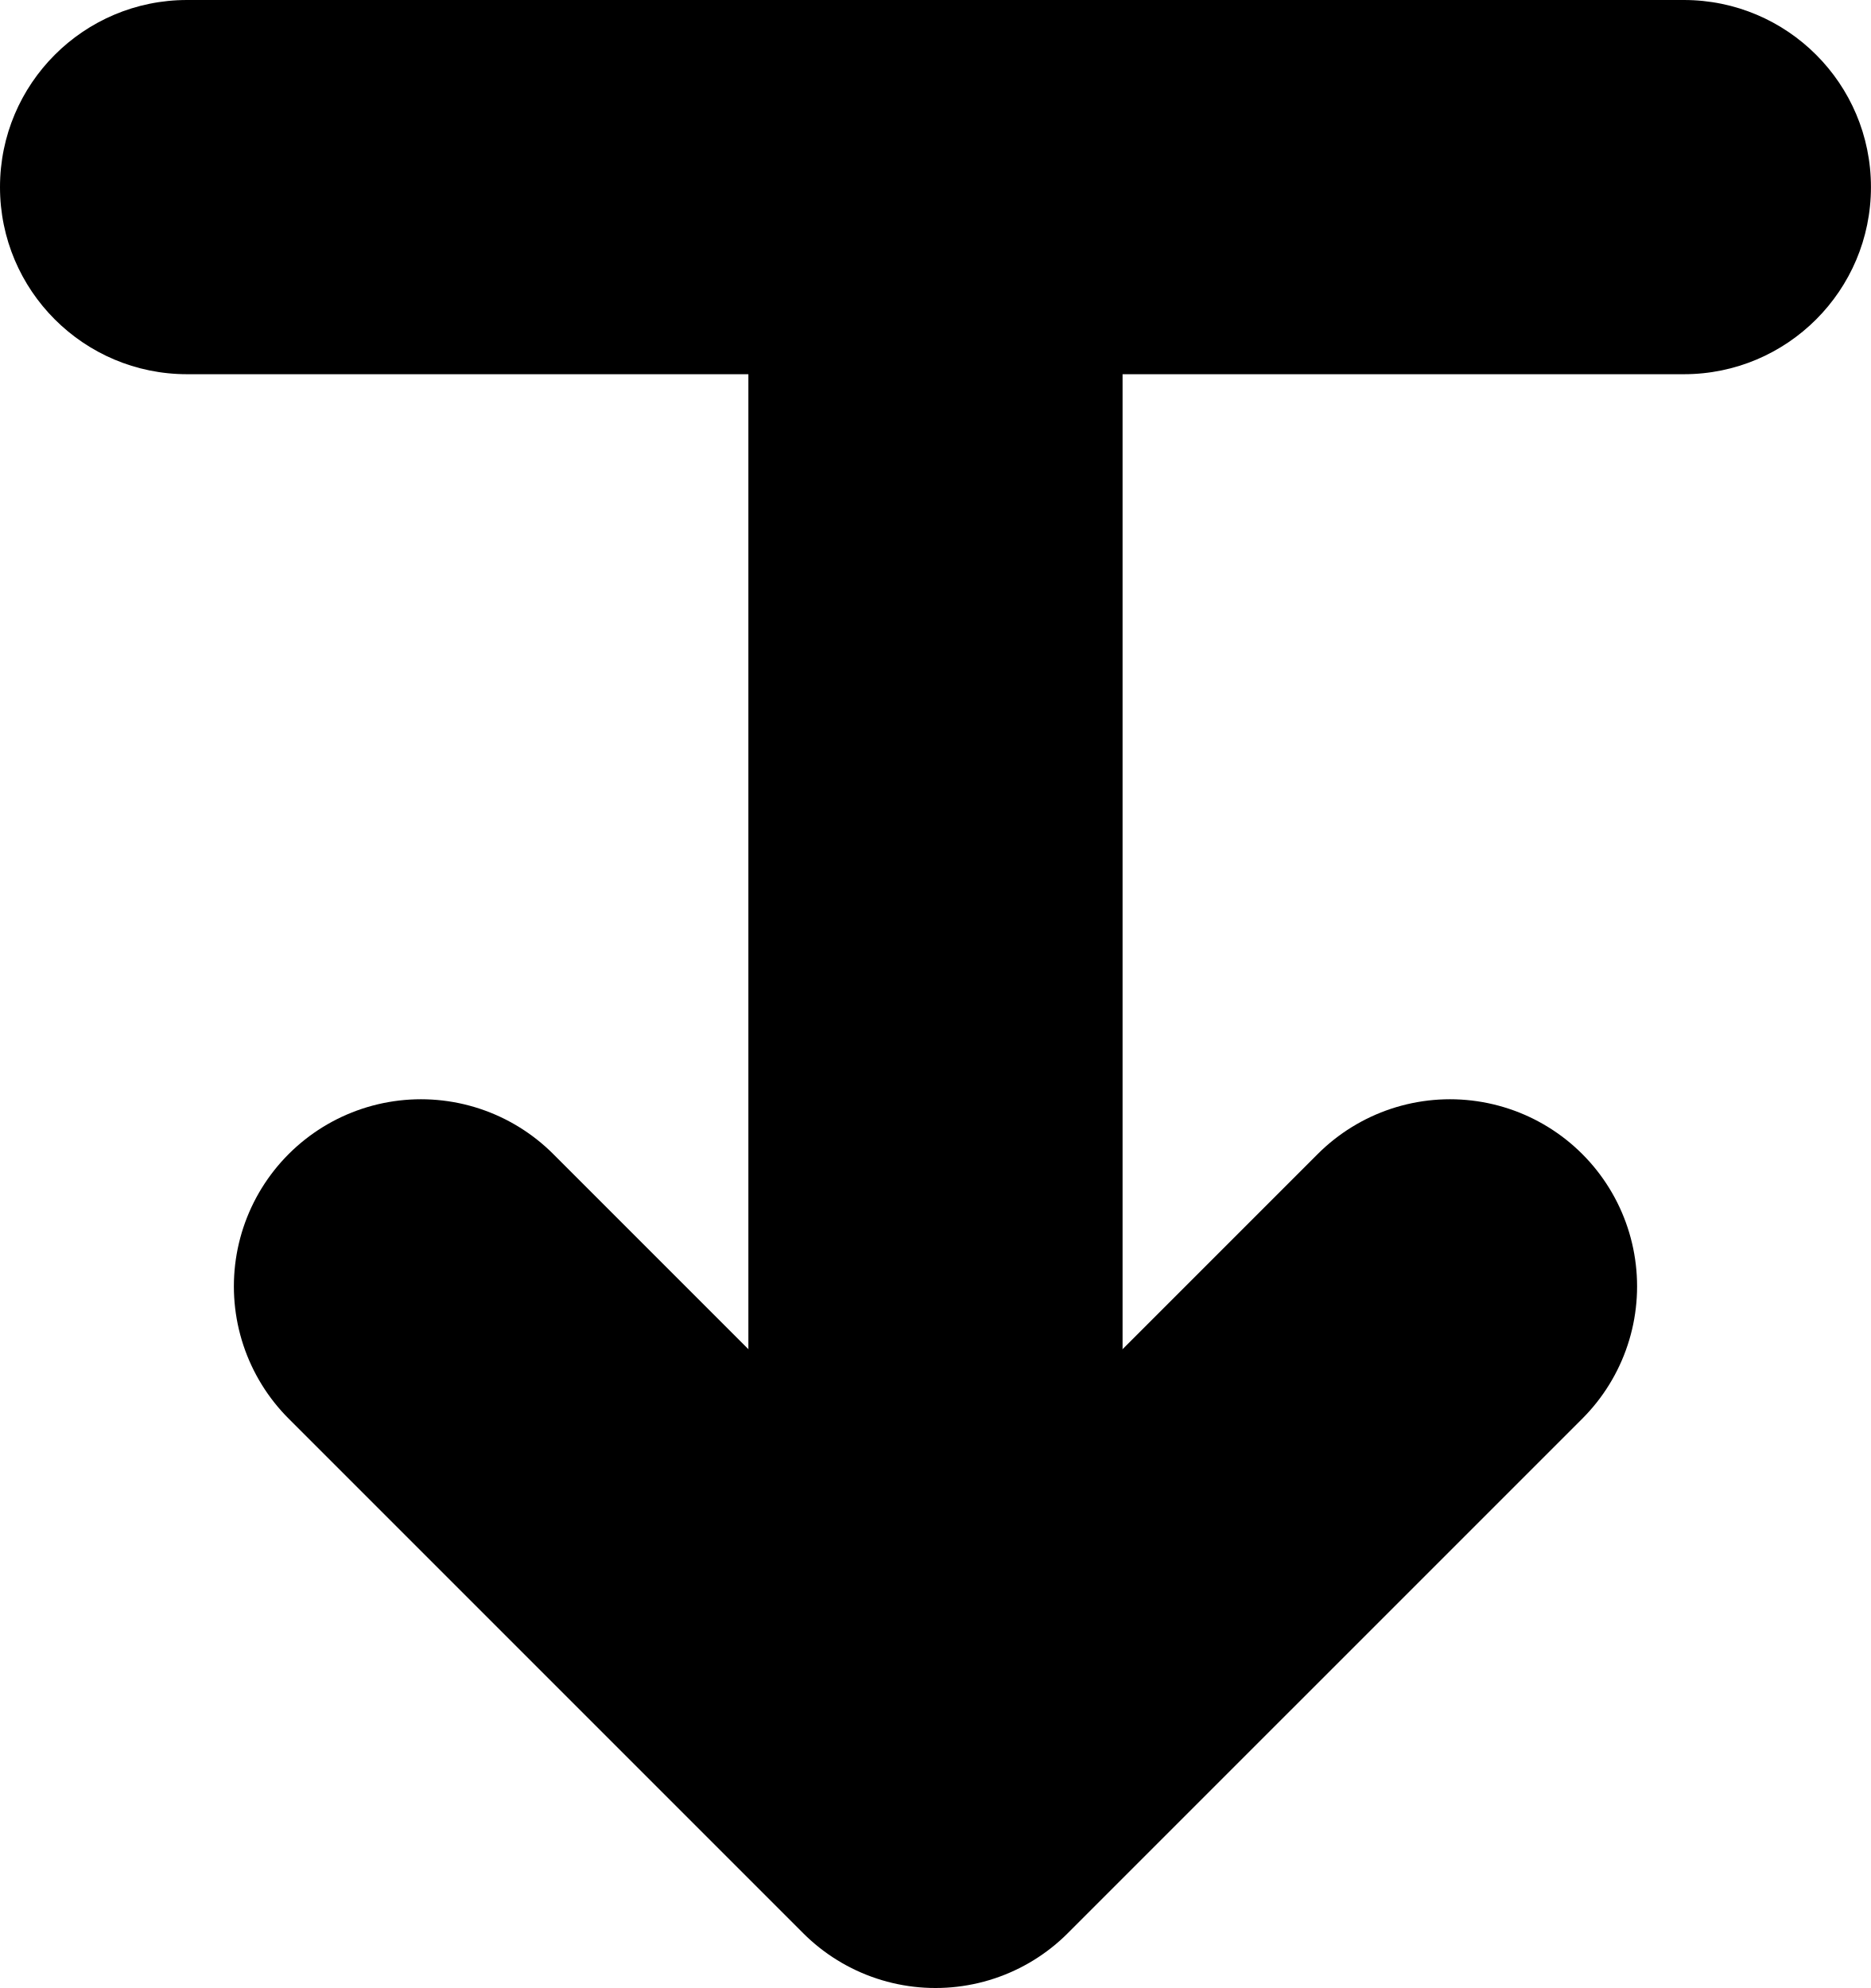
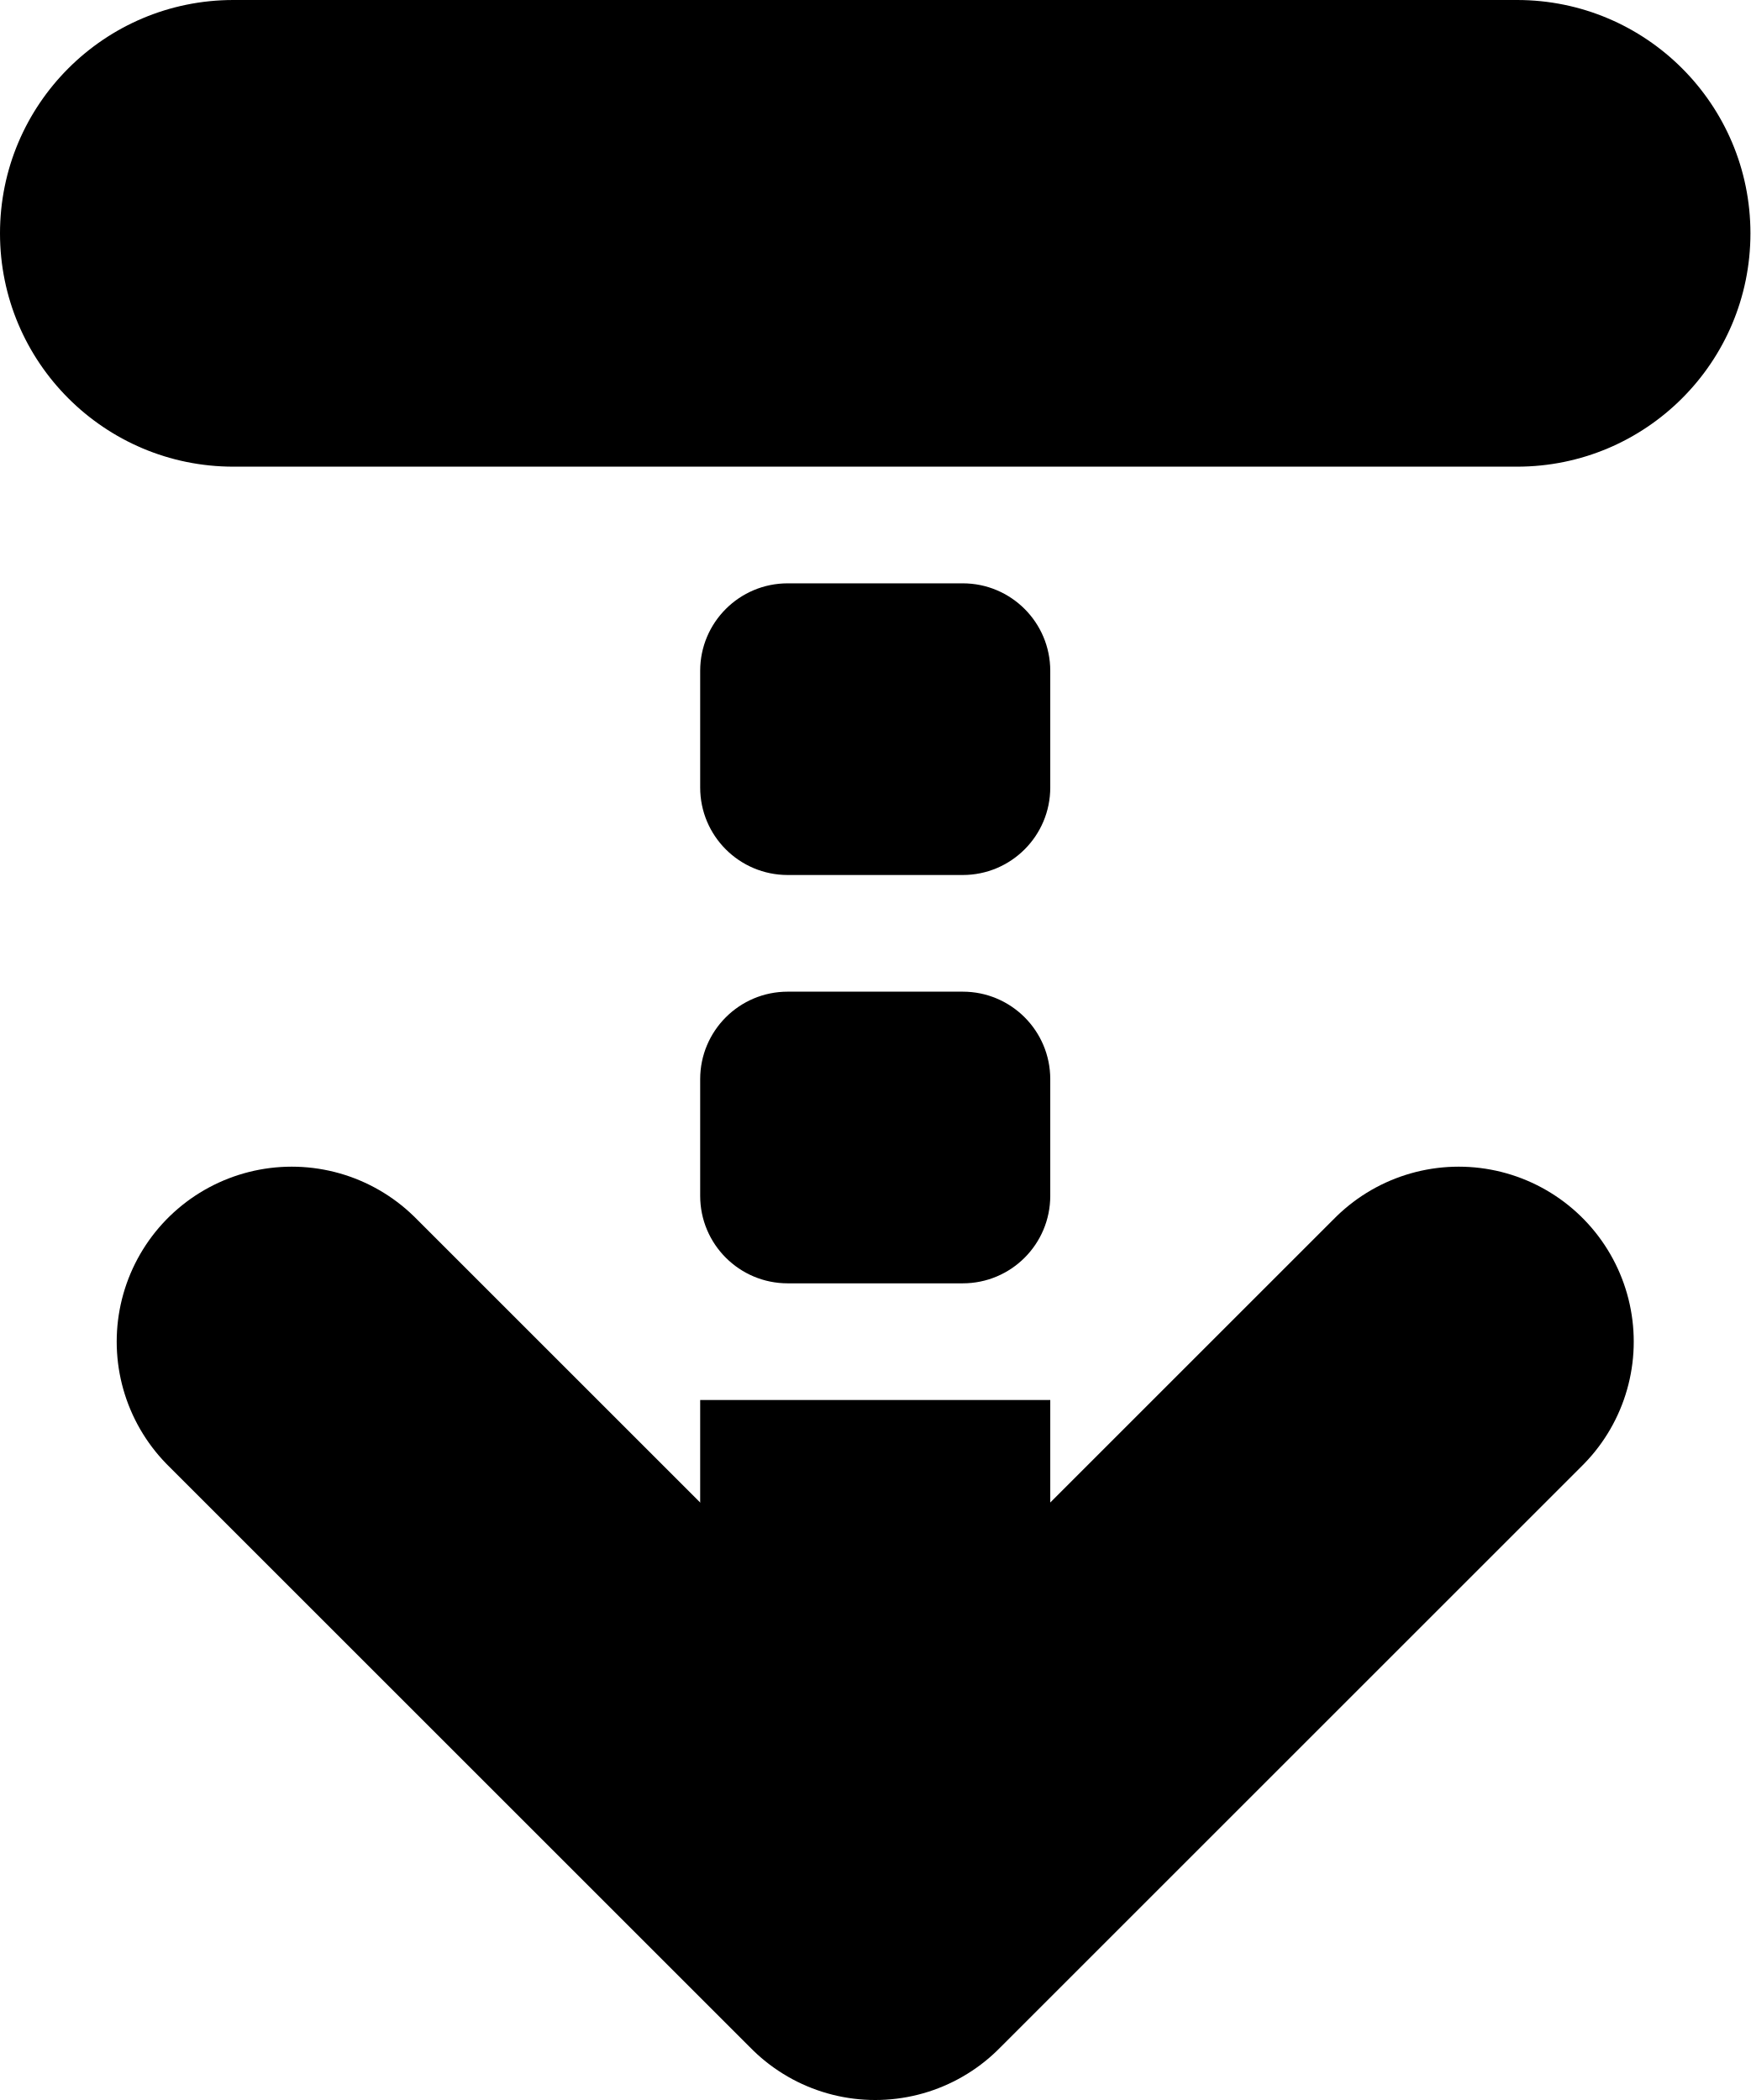
- <svg xmlns="http://www.w3.org/2000/svg" viewBox="0 0 160 170">
-   <g transform="translate(0 0) scale(1)">
-     <rect x="64" y="16" width="32" height="138" fill="currentColor" />
-     <path d="M36 110 L80 154 L124 110" fill="none" stroke="currentColor" stroke-width="32" stroke-linecap="round" stroke-linejoin="round" />
-     <rect x="0" y="0" width="160" height="32" rx="16" fill="currentColor" />
-   </g>
+ <svg xmlns="http://www.w3.org/2000/svg" viewBox="34 24 60 72" role="img" aria-label="Tug">
+   <rect x="58" y="44" width="12" height="10" rx="3" fill="currentColor" />
+   <rect x="58" y="58" width="12" height="10" rx="3" fill="currentColor" />
+   <rect x="58" y="72" width="12" height="14" fill="currentColor" />
+   <path d="M44 70L64 90L84 70" fill="none" stroke="currentColor" stroke-width="12" stroke-linecap="round" stroke-linejoin="round" />
+   <rect x="34" y="24" width="60" height="16" rx="8" fill="currentColor" />
</svg>
